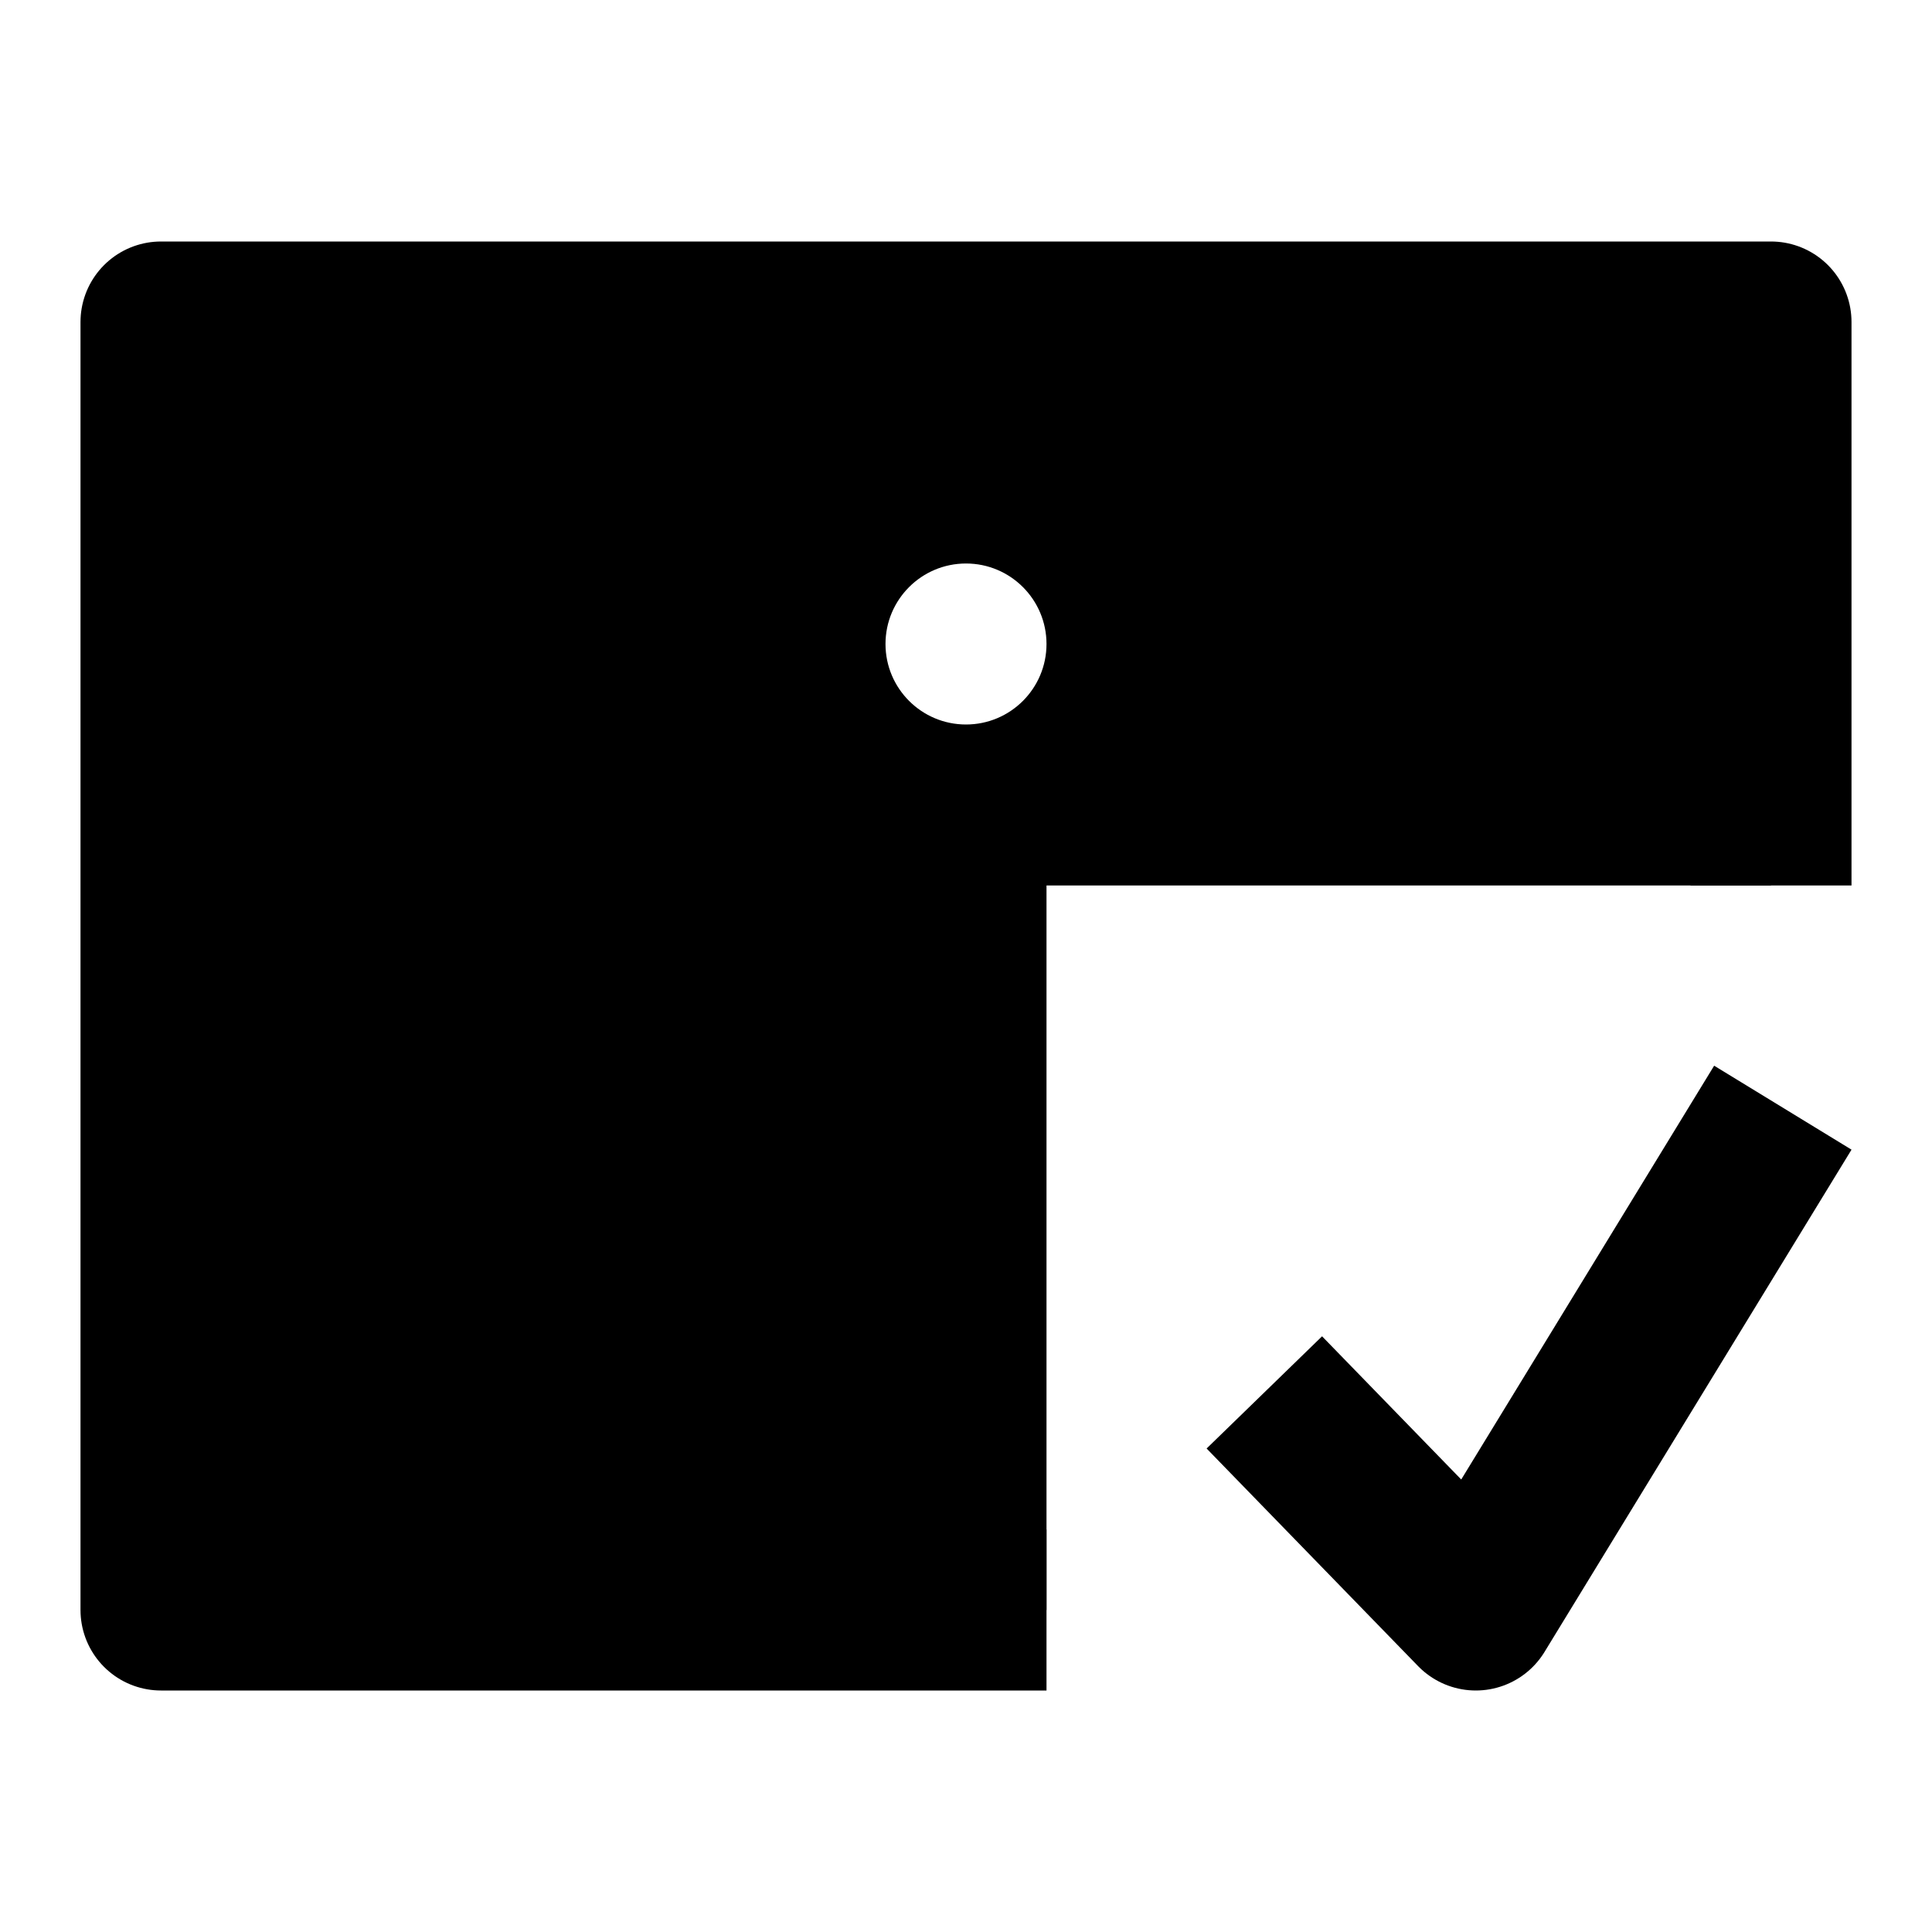
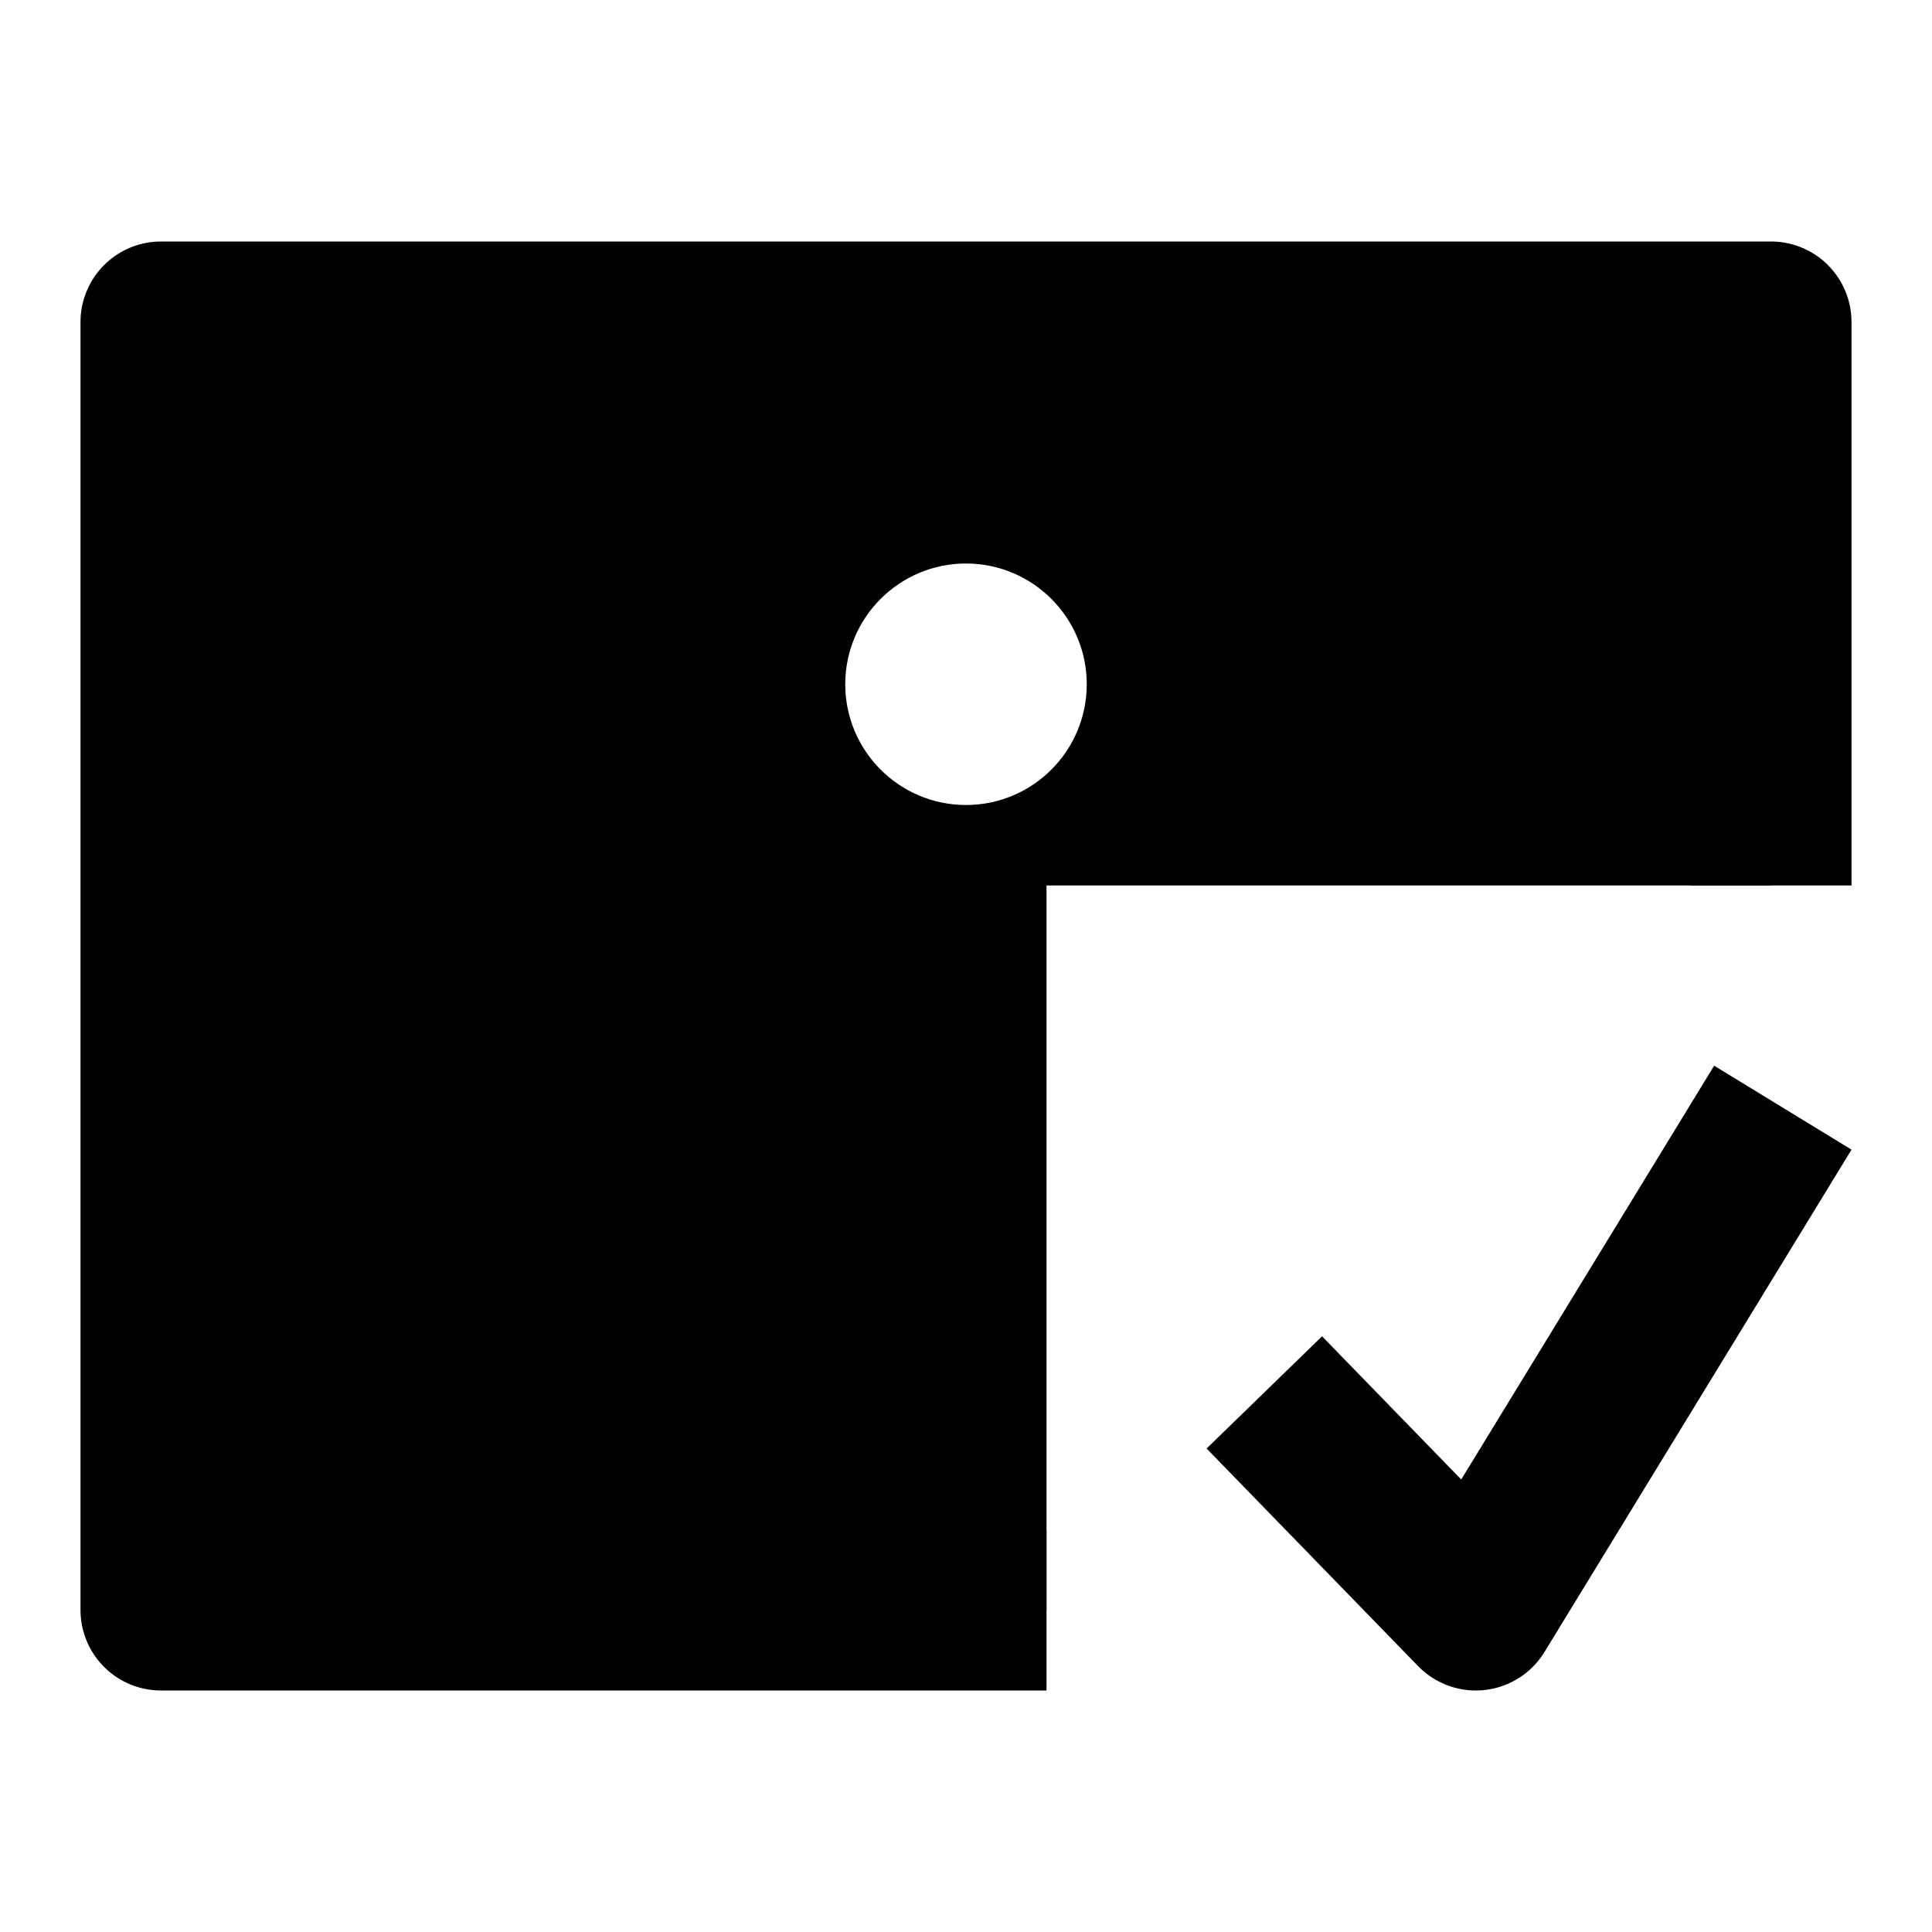
<svg xmlns="http://www.w3.org/2000/svg" width="24" height="24" viewBox="0 0 24 24" fill="none" stroke="currentColor" stroke-width="2" stroke-linecap="butt" stroke-linejoin="round">
-   <path d="M2 5L2 19C2 19.552 2.448 20 3 20L13 20L13 11L22 11L22 5C22 4.448 21.552 4 21 4L3 4C2.448 4 2 4.448 2 5ZM13 8C13 8.552 12.552 9 12 9C11.448 9 11 8.552 11 8C11 7.448 11.448 7 12 7C12.552 7 13 7.448 13 8Z" fill="currentColor" fill-rule="evenodd" clip-rule="evenodd" stroke="none" />
+   <path d="M2 5L2 19C2 19.552 2.448 20 3 20L13 20L13 11L22 11L22 5C22 4.448 21.552 4 21 4L3 4C2.448 4 2 4.448 2 5ZM13.5 8.5C13.5 9.328 12.828 10 12 10C11.172 10 10.5 9.328 10.5 8.5C10.5 7.672 11.172 7 12 7C12.828 7 13.5 7.672 13.5 8.5Z" fill="currentColor" fill-rule="evenodd" clip-rule="evenodd" stroke="none" />
  <path d="M22 11L22 4L2 4L2 20L13 20M15.706 17.297L18.333 20L22.147 13.76" />
</svg>
